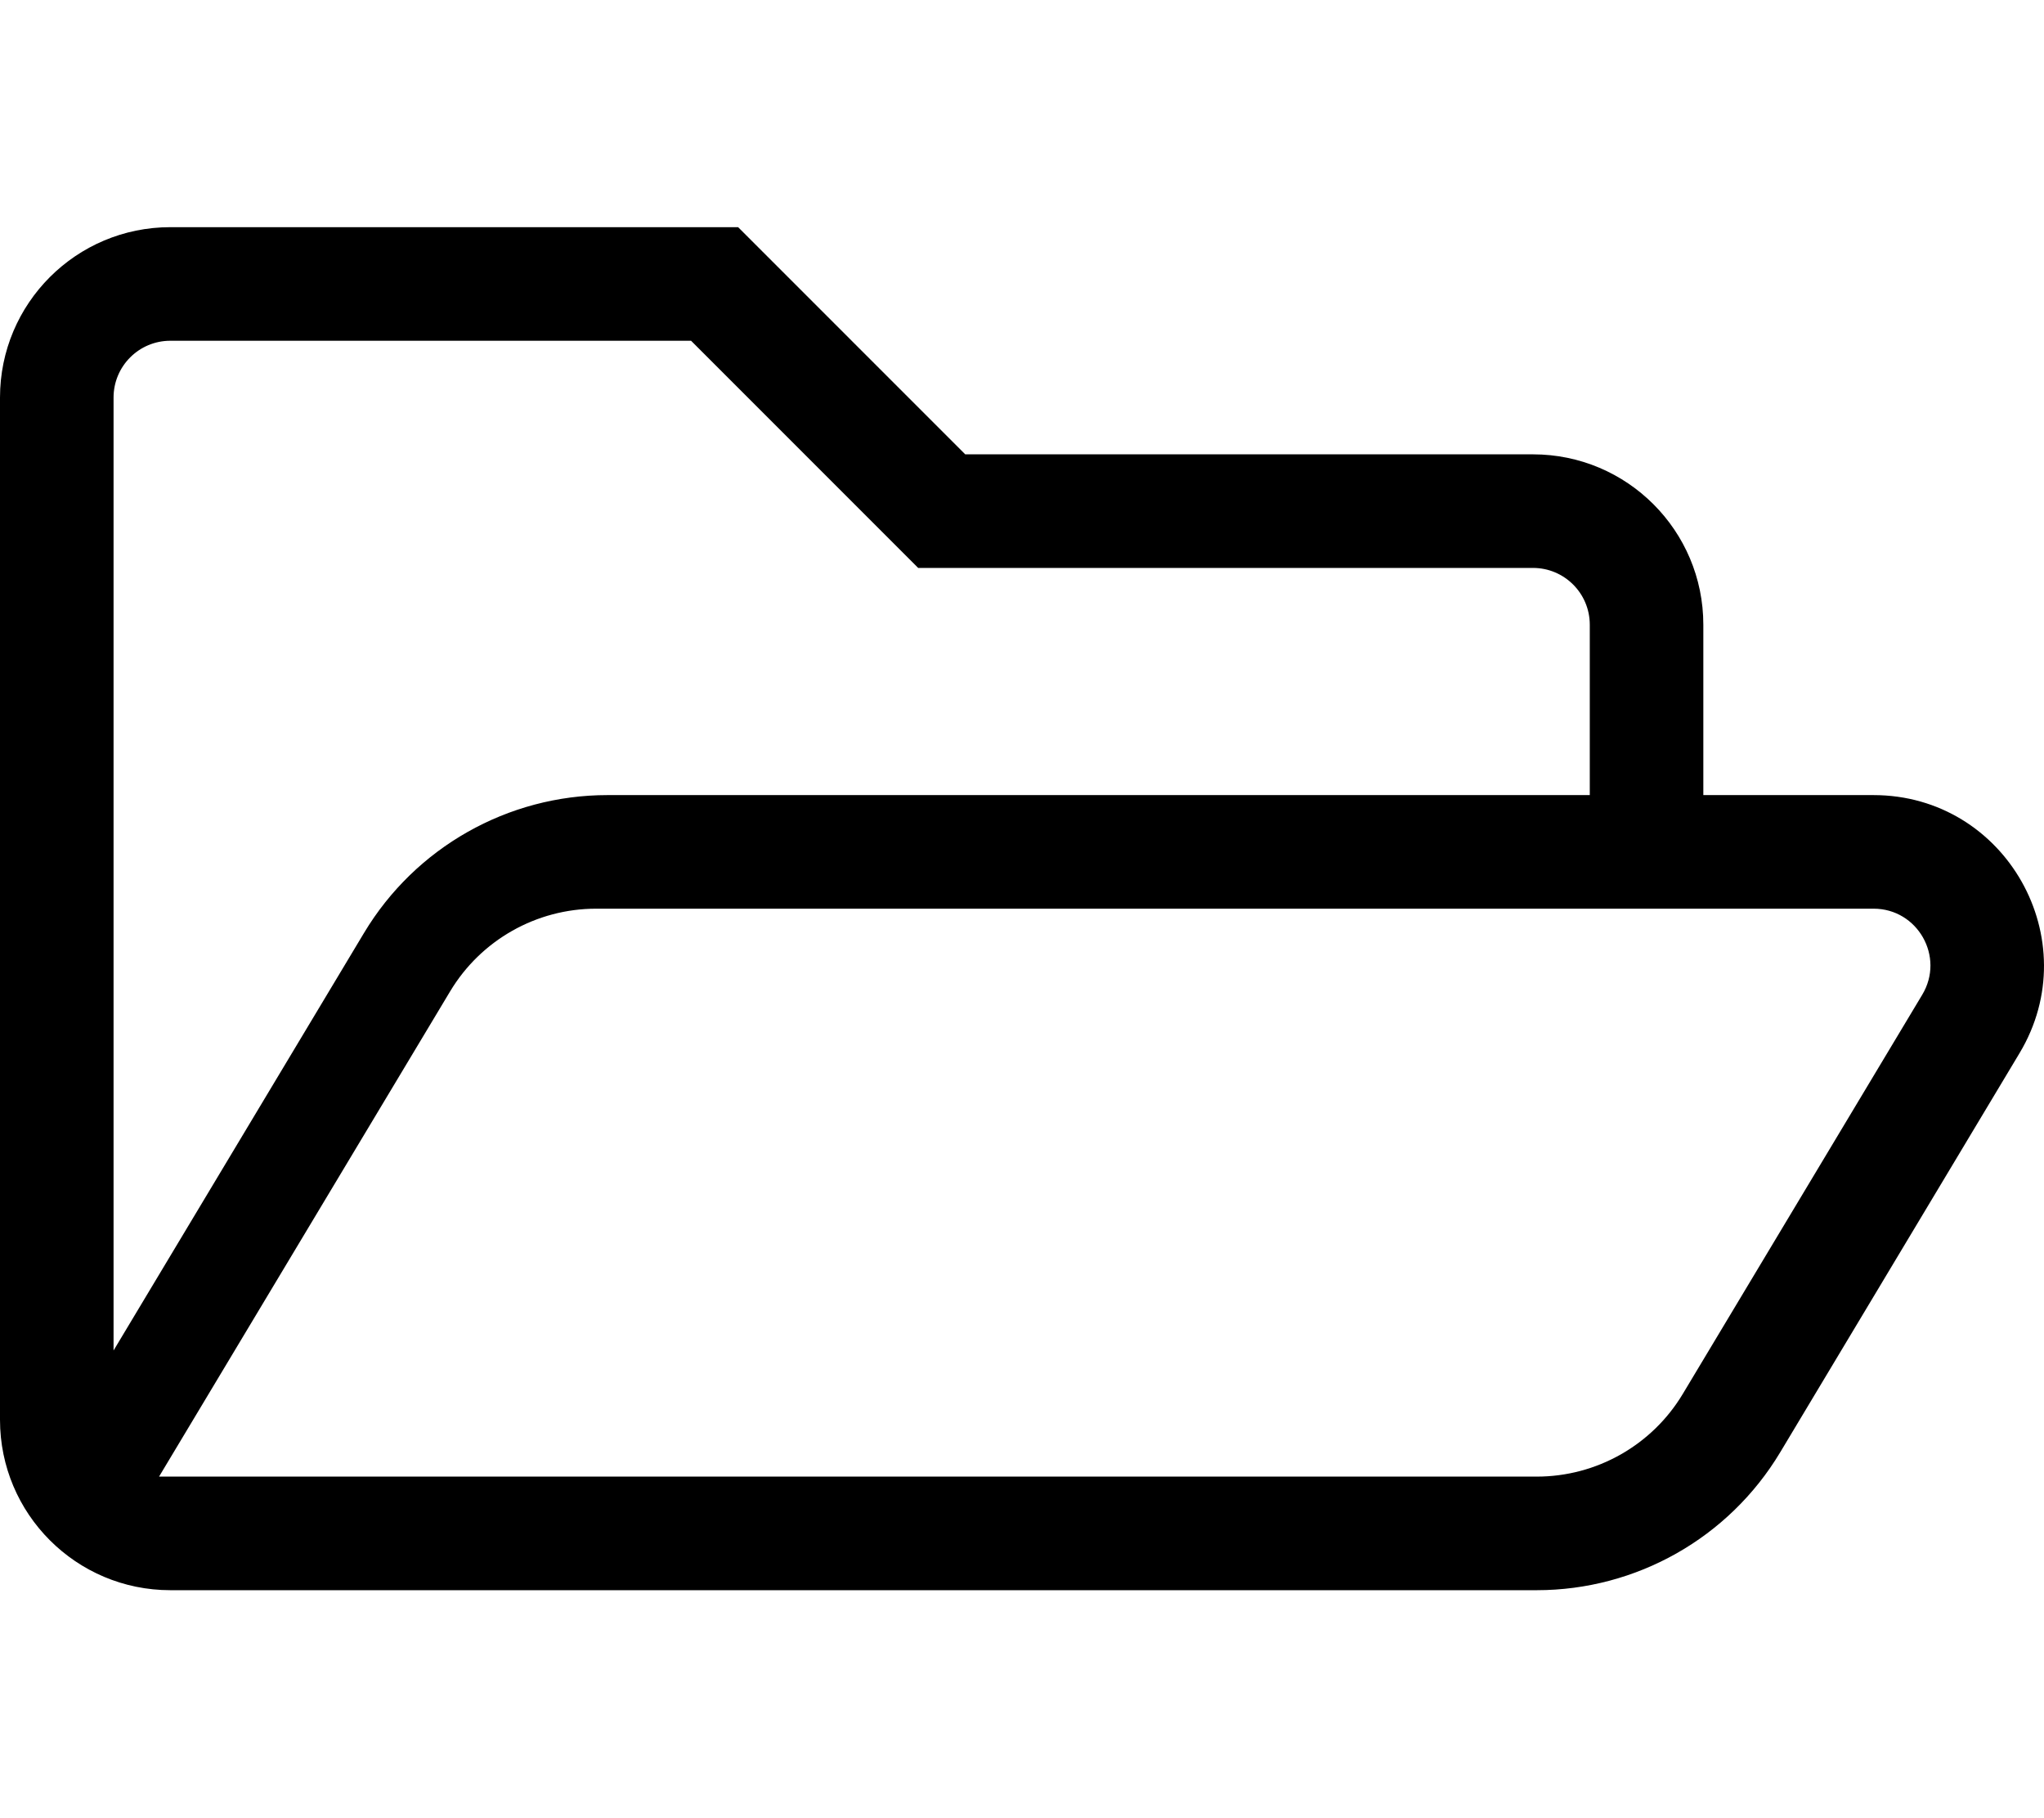
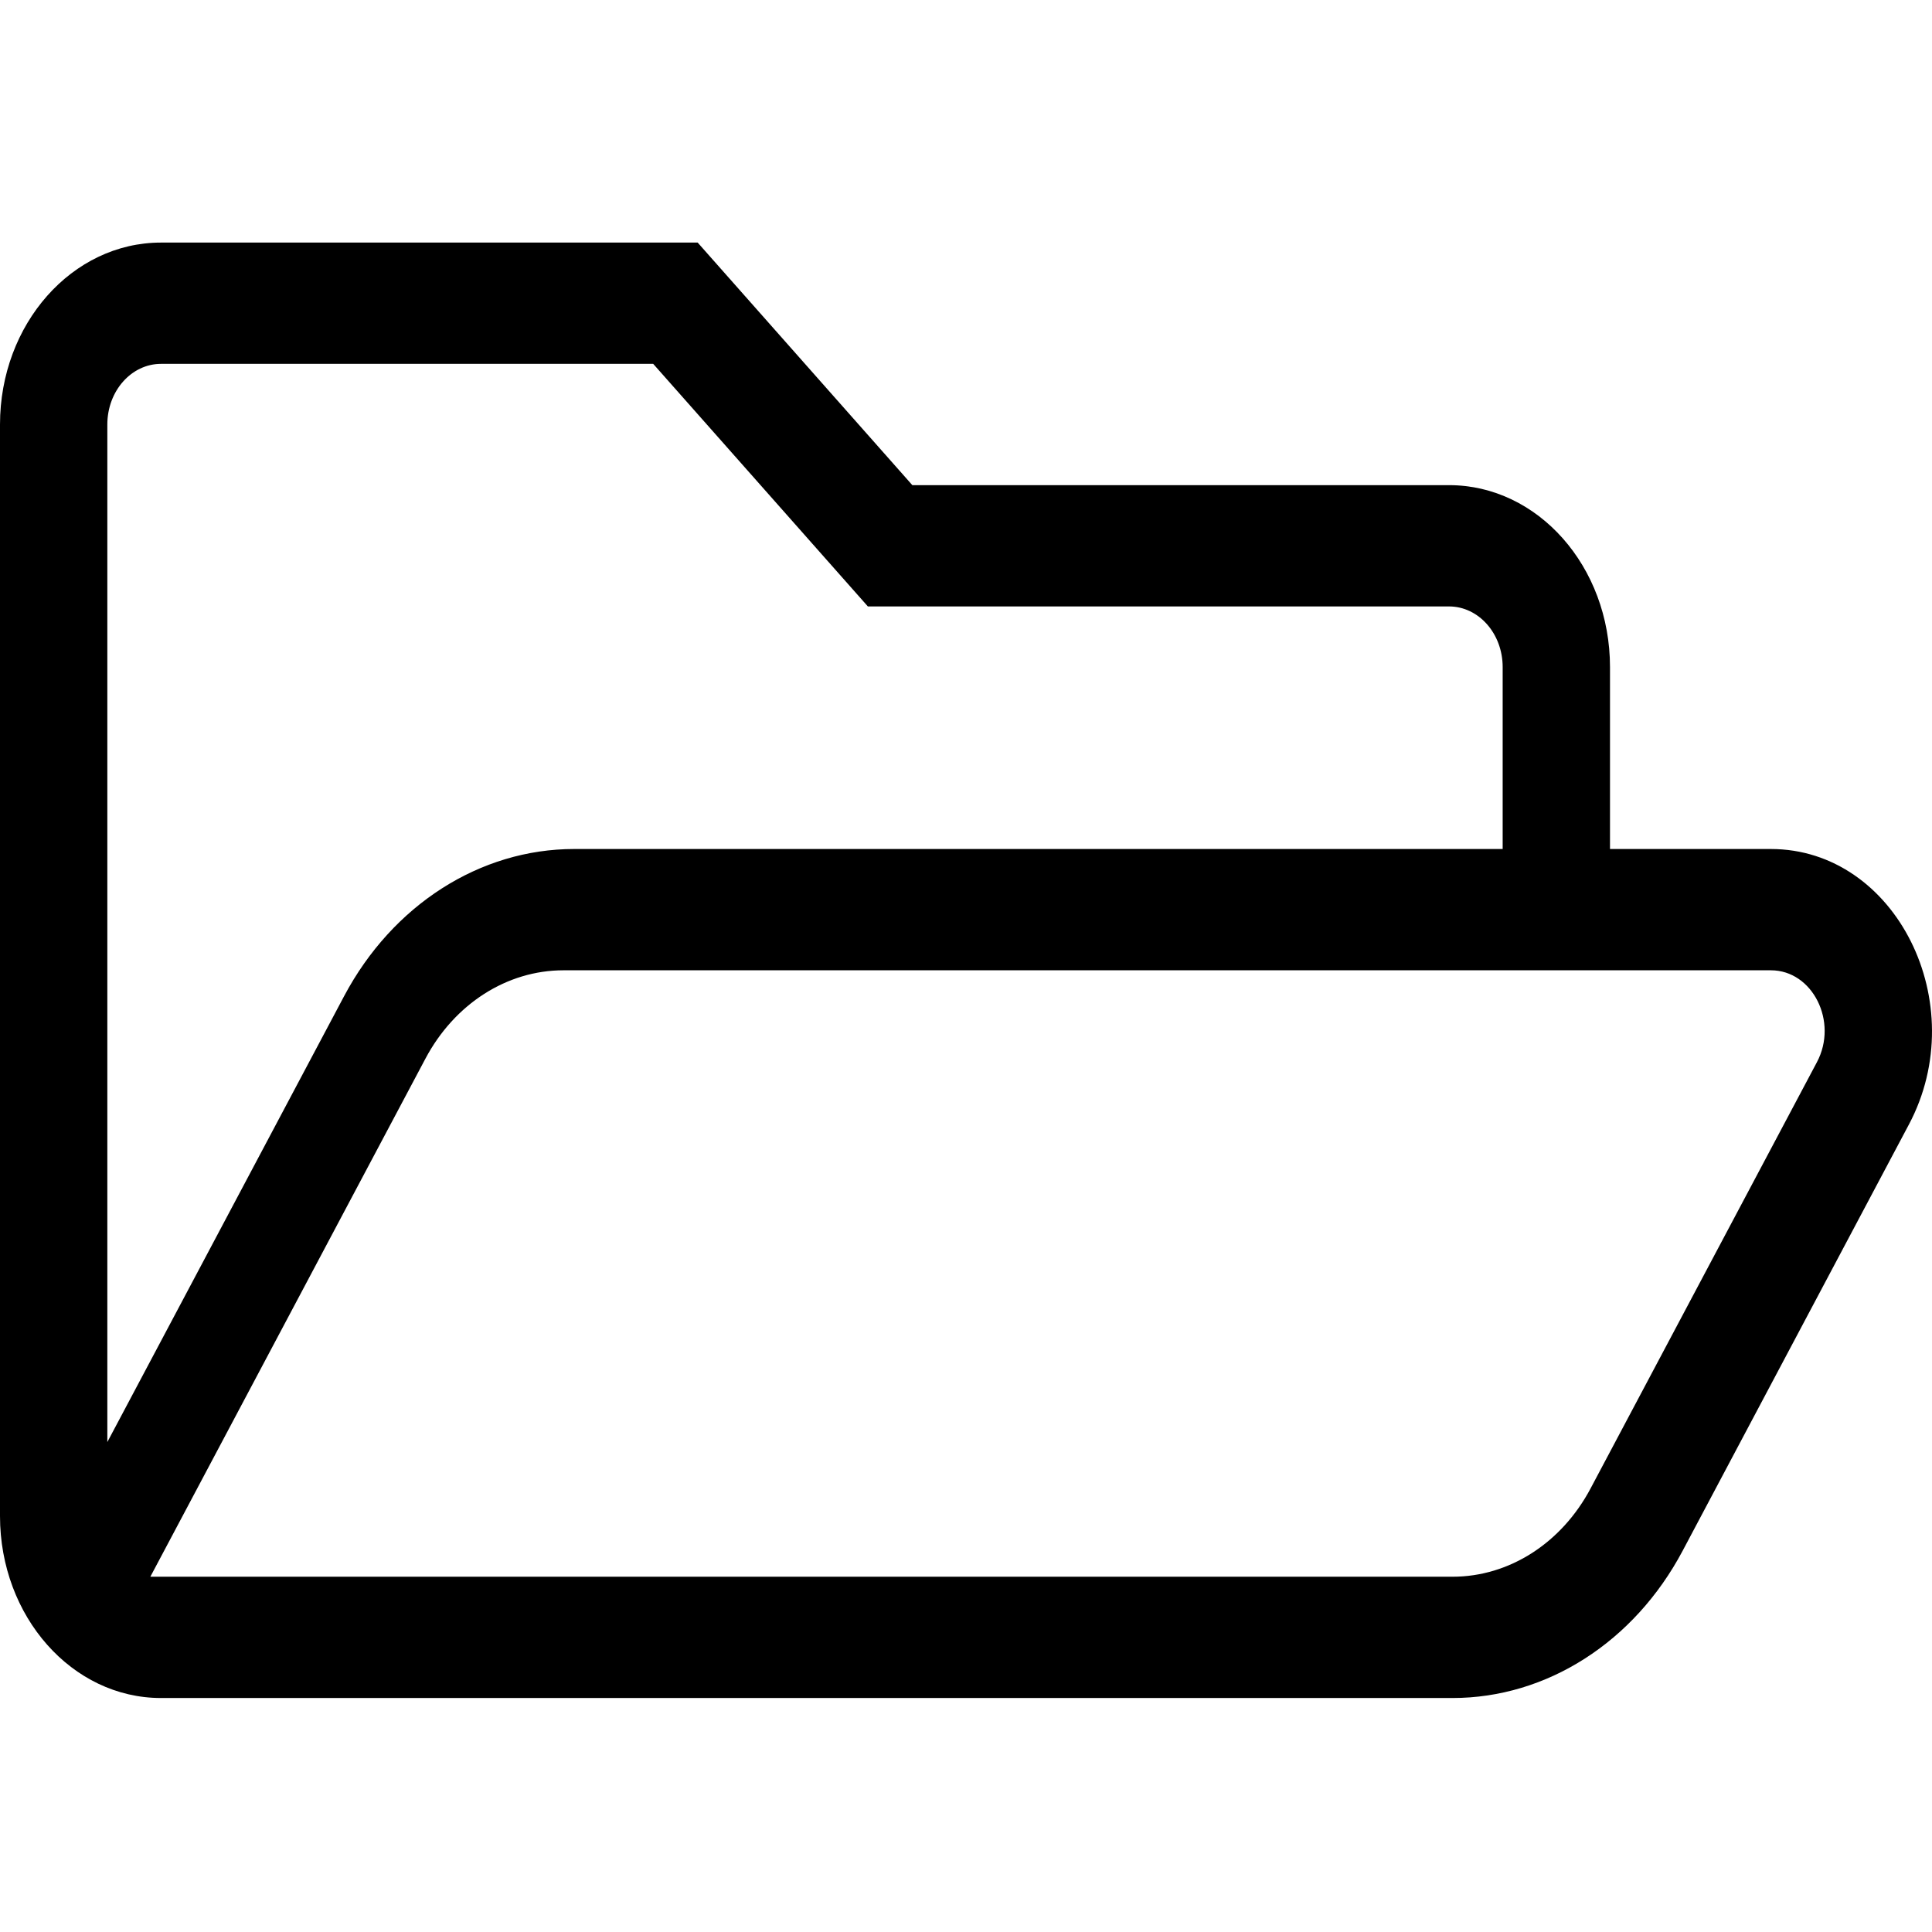
- <svg xmlns="http://www.w3.org/2000/svg" viewBox="0 0 576 512">
-   <path d="M527.95 224H480v-48c0-26.51-21.49-48-48-48H272l-64-64H48C21.49 64 0 85.49 0 112v288c0 26.51 21.49 48 48 48h385.057c28.068 0 54.135-14.733 68.599-38.84l67.453-112.464C588.24 264.812 565.285 224 527.95 224zM48 96h146.745l64 64H432c8.837 0 16 7.163 16 16v48H171.177c-28.068 0-54.135 14.733-68.599 38.84L32 380.47V112c0-8.837 7.163-16 16-16zm493.695 184.232l-67.479 112.464A47.997 47.997 0 0 1 433.057 416H44.823l82.017-136.696A48 48 0 0 1 168 256h359.975c12.437 0 20.119 13.568 13.72 24.232z" />
+ <svg xmlns="http://www.w3.org/2000/svg" viewBox="0 0 576 576">
+   <path transform="scale(1,1.13)" d="M527.95 224H480v-48c0-26.51-21.49-48-48-48H272l-64-64H48C21.49 64 0 85.49 0 112v288c0 26.51 21.49 48 48 48h385.057c28.068 0 54.135-14.733 68.599-38.84l67.453-112.464C588.24 264.812 565.285 224 527.95 224zM48 96h146.745l64 64H432c8.837 0 16 7.163 16 16v48H171.177c-28.068 0-54.135 14.733-68.599 38.84L32 380.47V112c0-8.837 7.163-16 16-16zm493.695 184.232l-67.479 112.464A47.997 47.997 0 0 1 433.057 416H44.823l82.017-136.696A48 48 0 0 1 168 256h359.975c12.437 0 20.119 13.568 13.72 24.232z" />
</svg>
